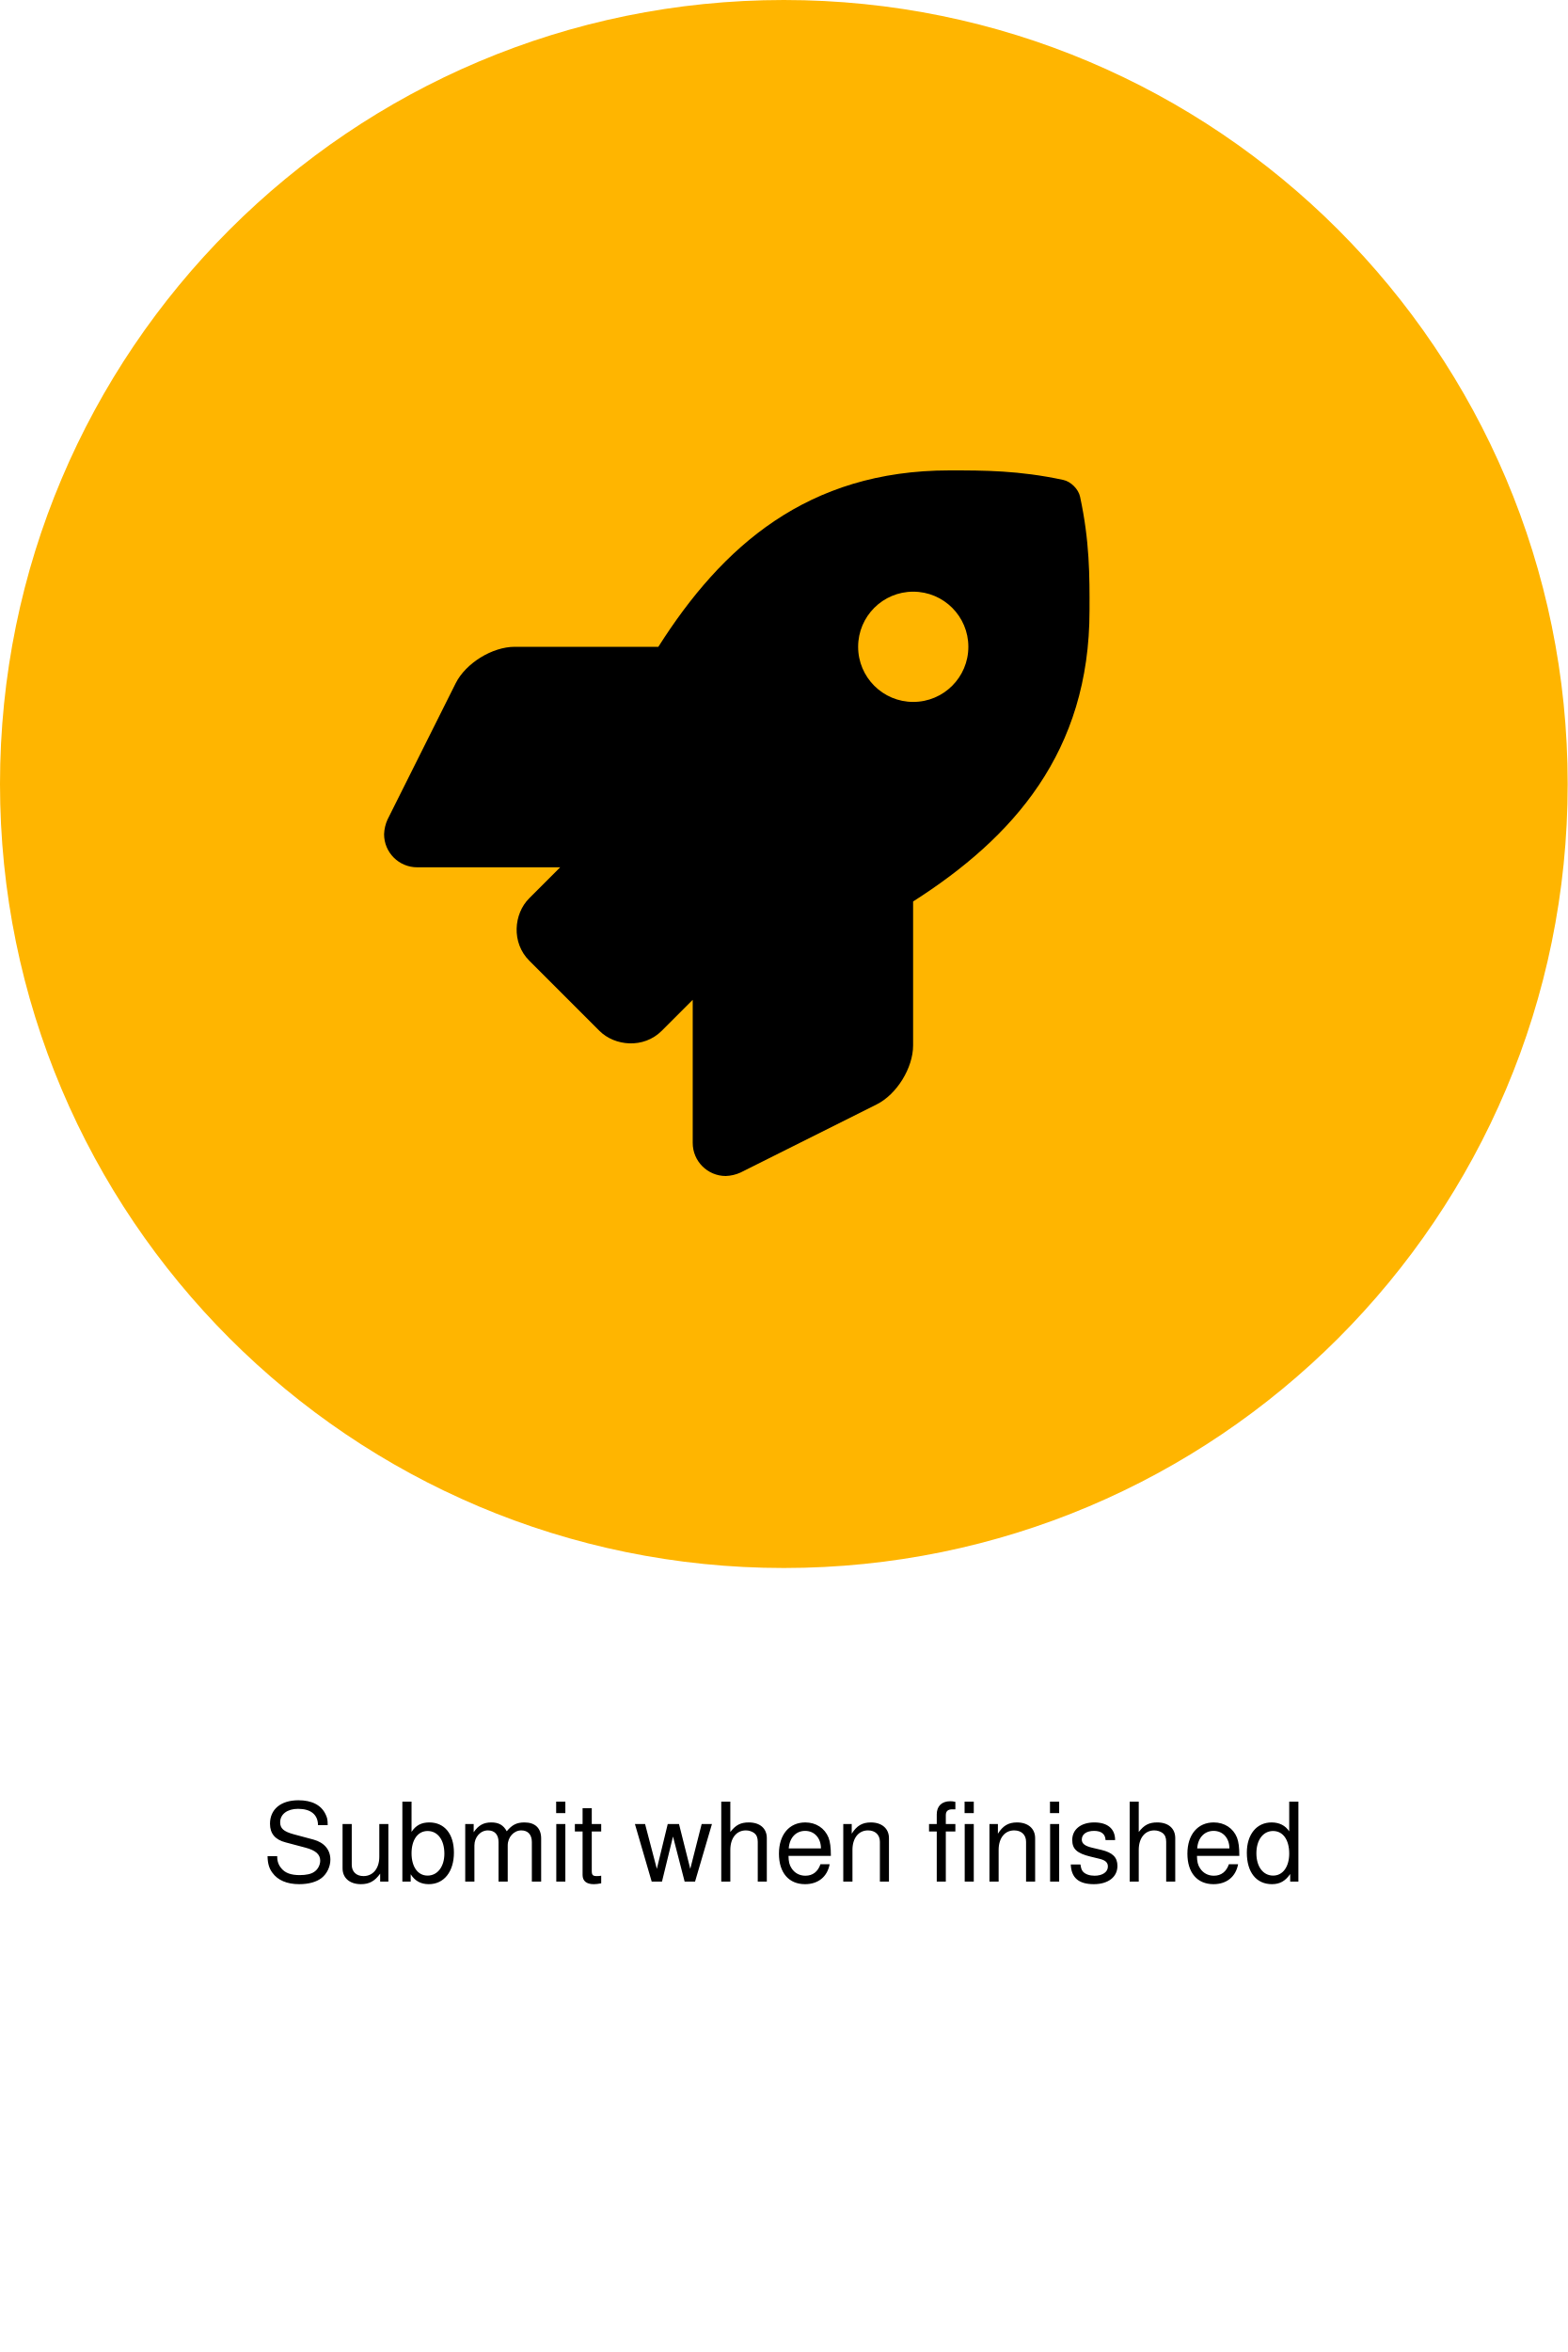
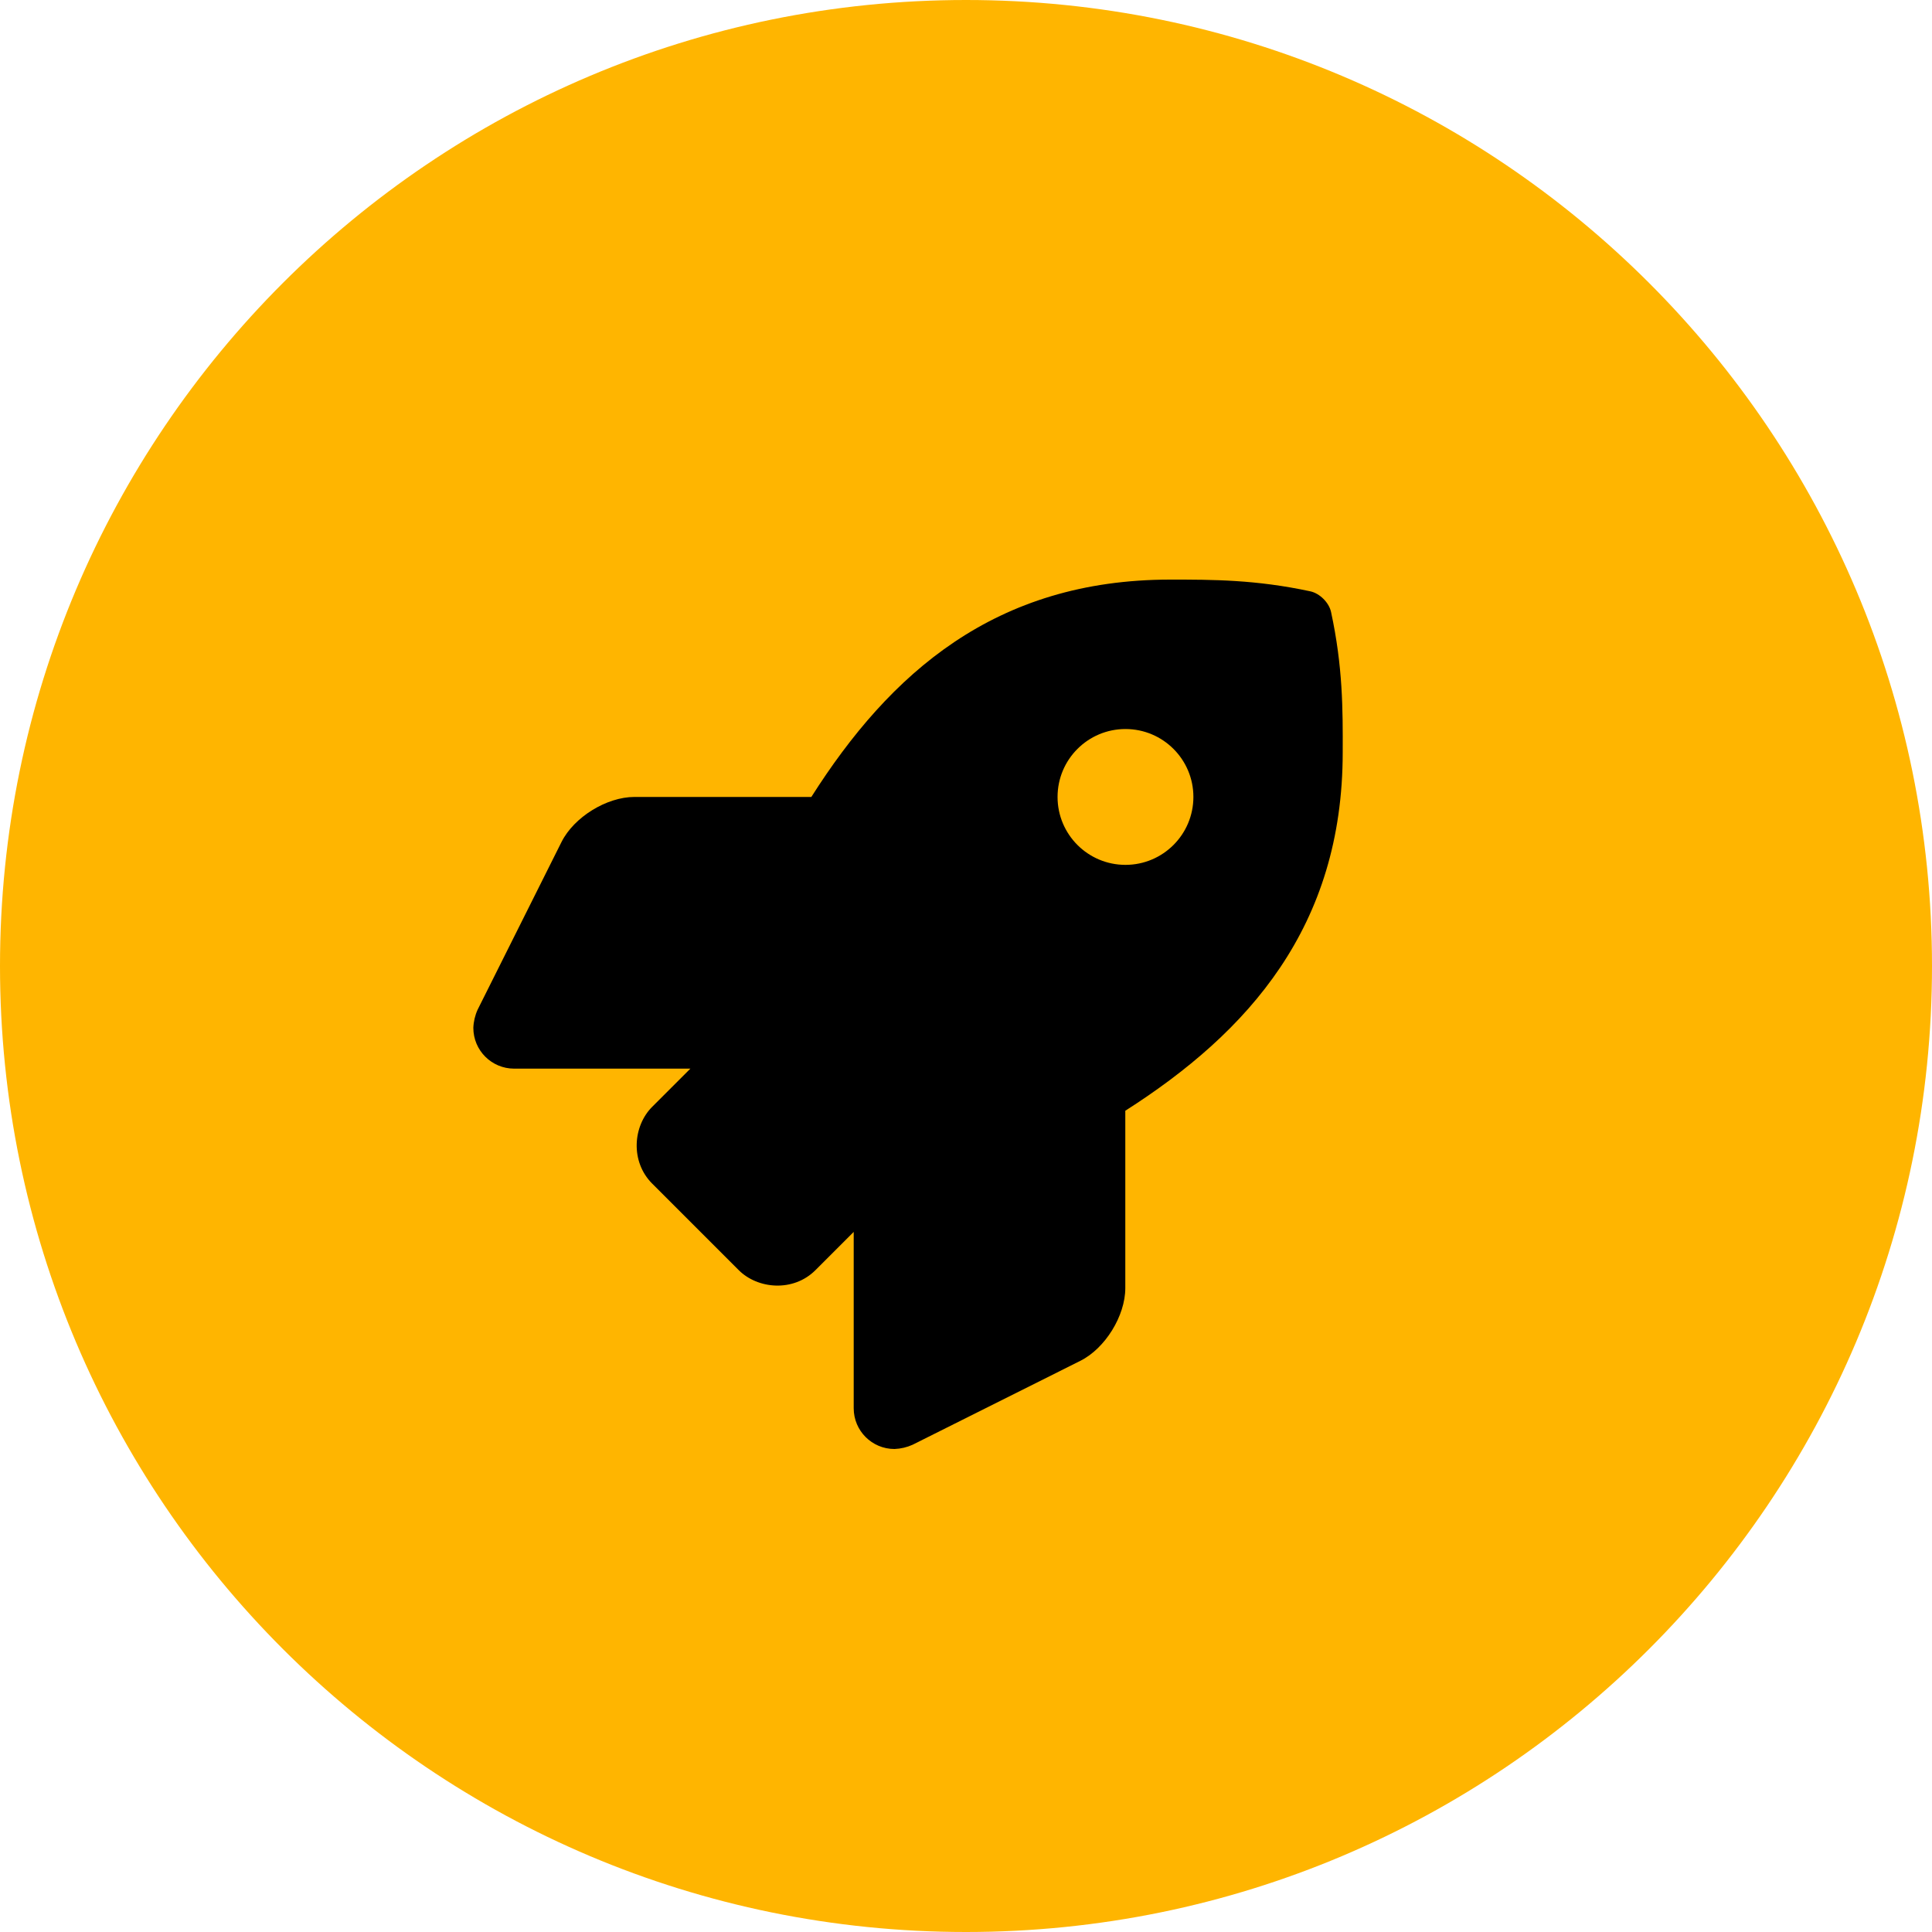
- <svg xmlns="http://www.w3.org/2000/svg" width="200px" height="300px" viewBox="0 0 200 300" version="1.1">
+ <svg xmlns="http://www.w3.org/2000/svg" width="200px" height="200px" viewBox="0 0 200 200" version="1.1">
  <g stroke="none" stroke-width="1" fill="none" fill-rule="evenodd">
    <circle fill="#FFB500" cx="100" cy="100" r="100" />
-     <text font-family="Helvetica" font-size="14" font-weight="normal" fill="#000000">
-       <tspan x="33.462" y="240">Submit when finished</tspan>
-     </text>
    <g transform="translate(49, 60)" fill="#000000" fill-rule="nonzero">
      <path d="M88.791,3.356 C88.582,2.384 87.62,1.423 86.645,1.214 C80.985,0 76.554,0 72.142,0 C53.996,0 43.114,9.704 34.99,22.5 L16.671,22.5 C13.797,22.503 10.421,24.587 9.132,27.155 L0.442,44.525 C0.174,45.117 0.023,45.756 -3.15303339e-15,46.406 C0.001,48.736 1.89,50.625 4.22,50.625 L22.468,50.625 L18.517,54.575 C16.519,56.572 16.233,60.245 18.517,62.529 L27.465,71.477 C29.426,73.444 33.118,73.79 35.424,71.477 L39.375,67.527 L39.375,85.781 C39.375,88.111 41.264,90 43.594,90 C44.244,89.976 44.884,89.826 45.476,89.558 L62.831,80.876 C65.403,79.593 67.491,76.218 67.491,73.342 L67.491,54.984 C80.252,46.843 89.997,35.928 89.997,17.878 C90.013,13.447 90.013,9.017 88.791,3.356 Z M67.507,29.531 C63.624,29.53 60.477,26.382 60.478,22.499 C60.478,18.616 63.626,15.468 67.509,15.469 C71.392,15.469 74.54,18.617 74.54,22.5 C74.538,26.383 71.39,29.53 67.507,29.531 L67.507,29.531 Z" />
    </g>
  </g>
</svg>
